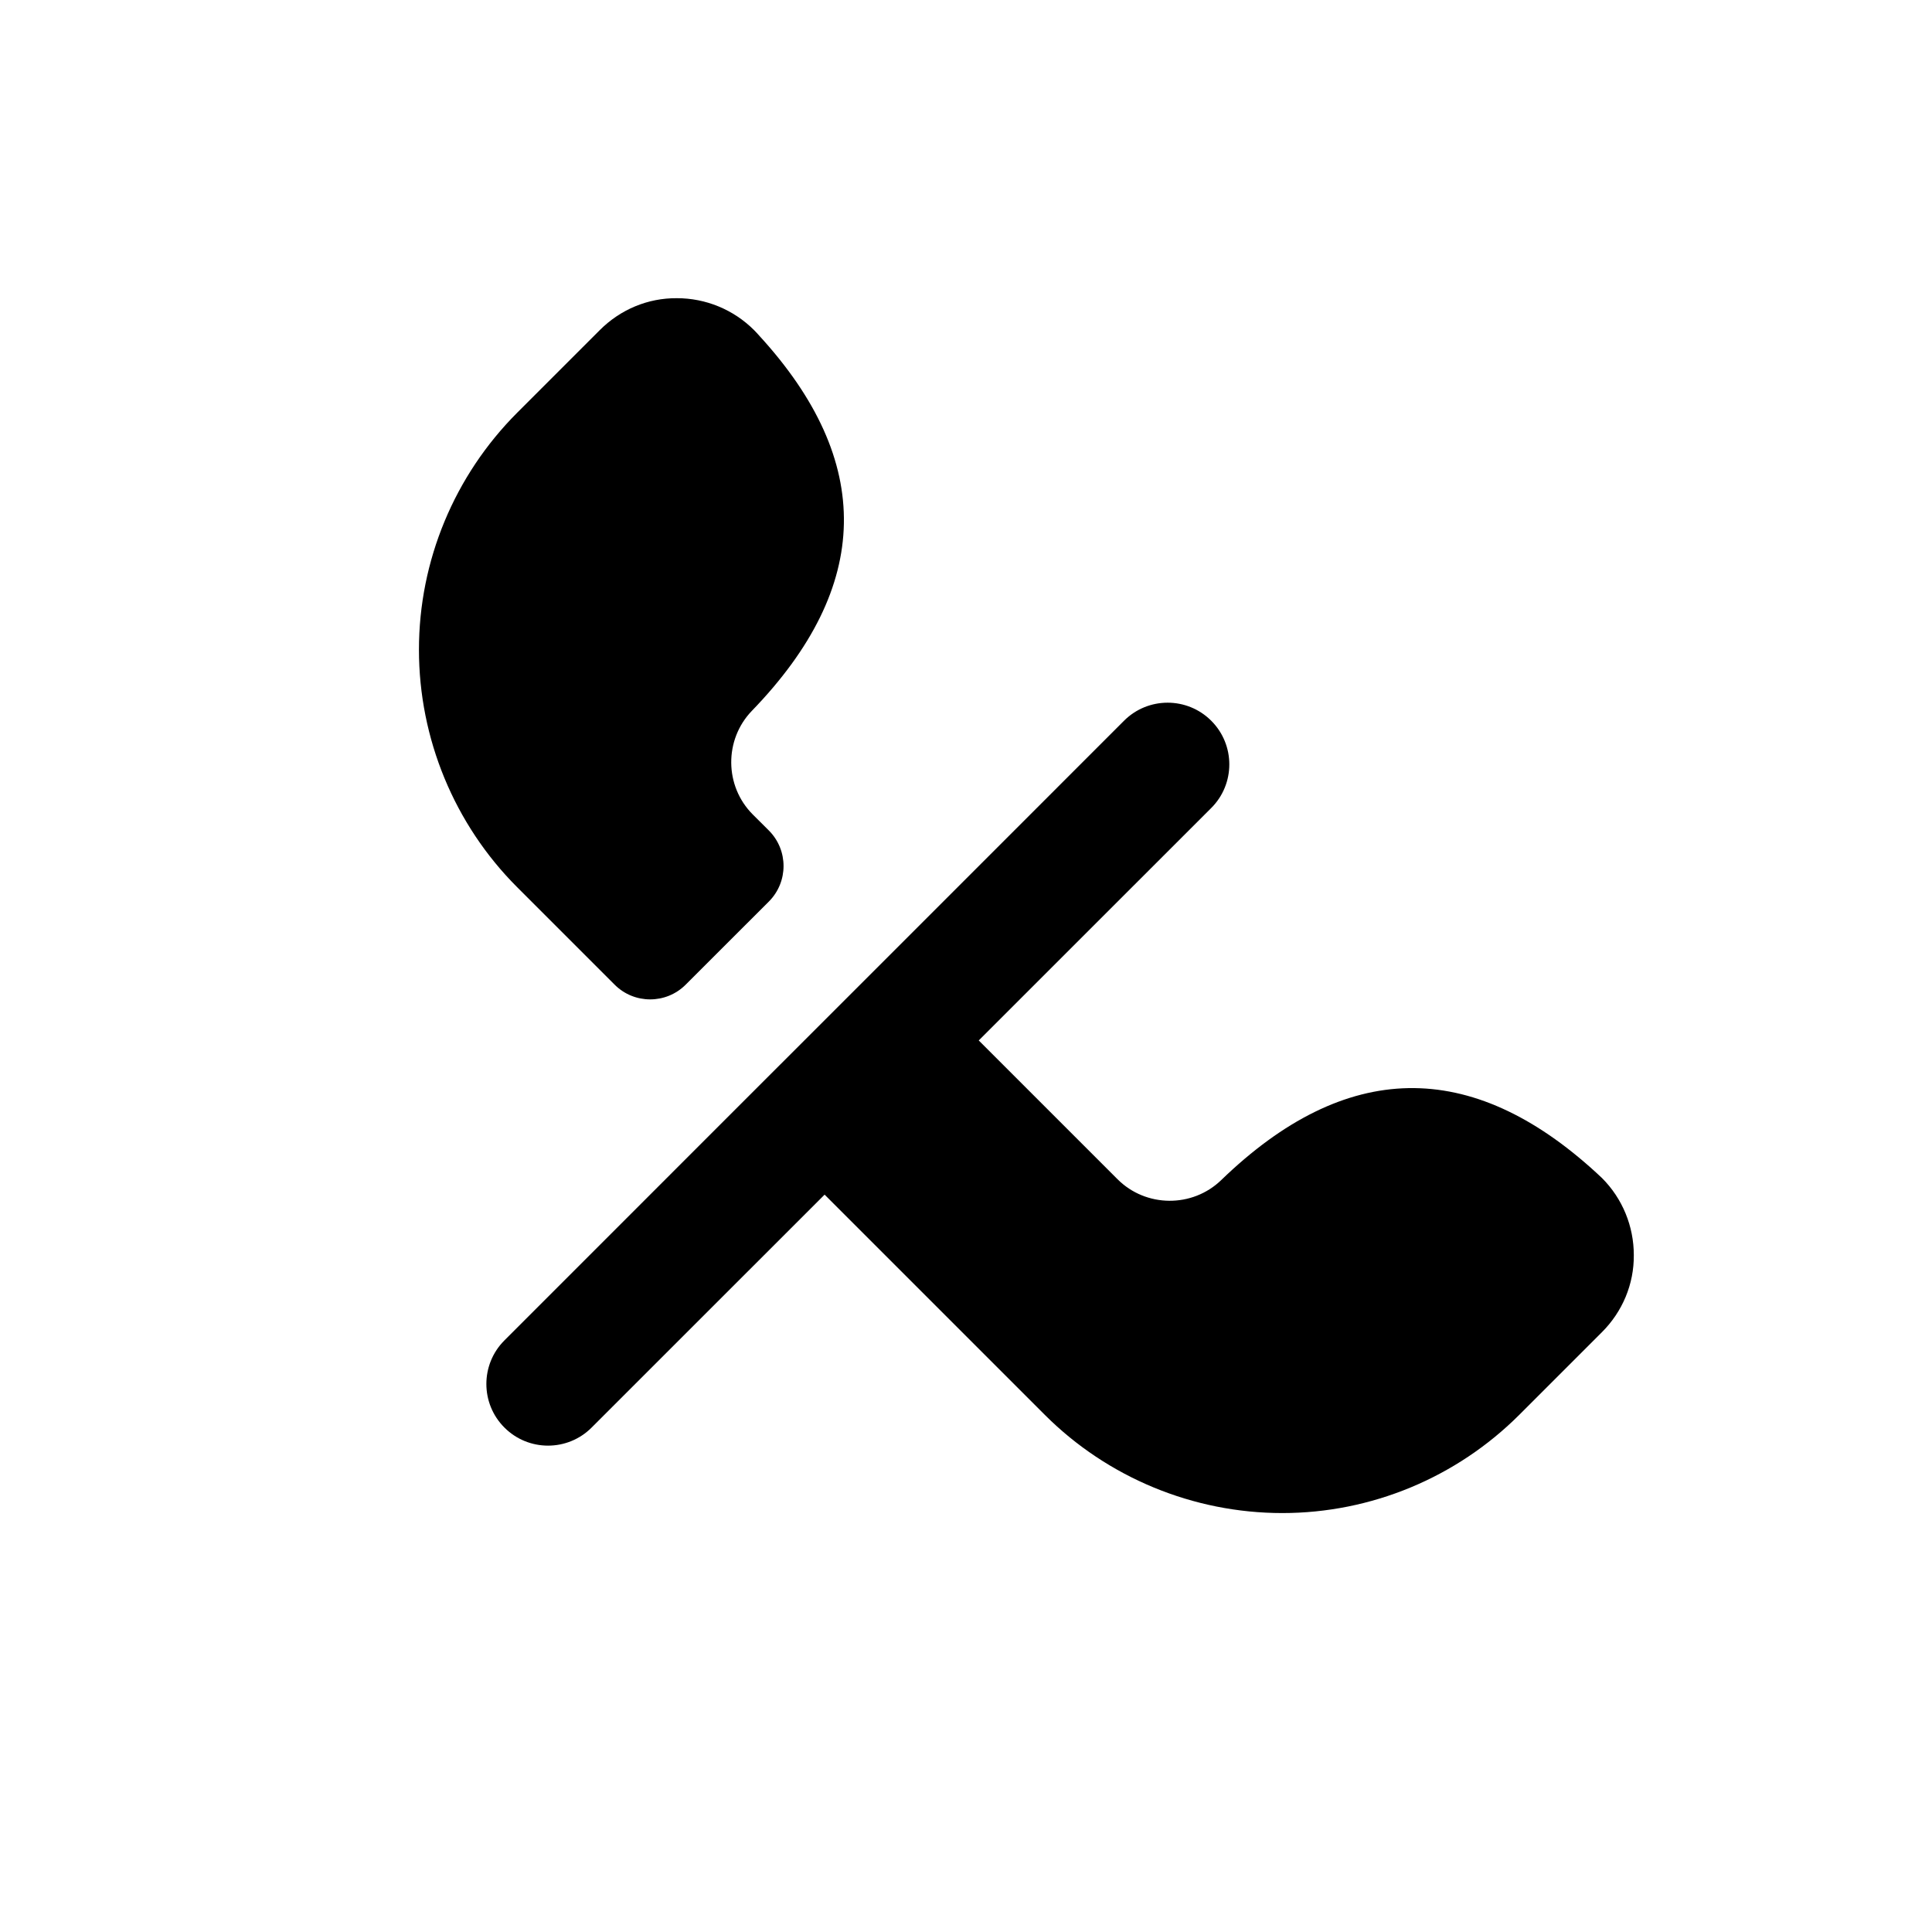
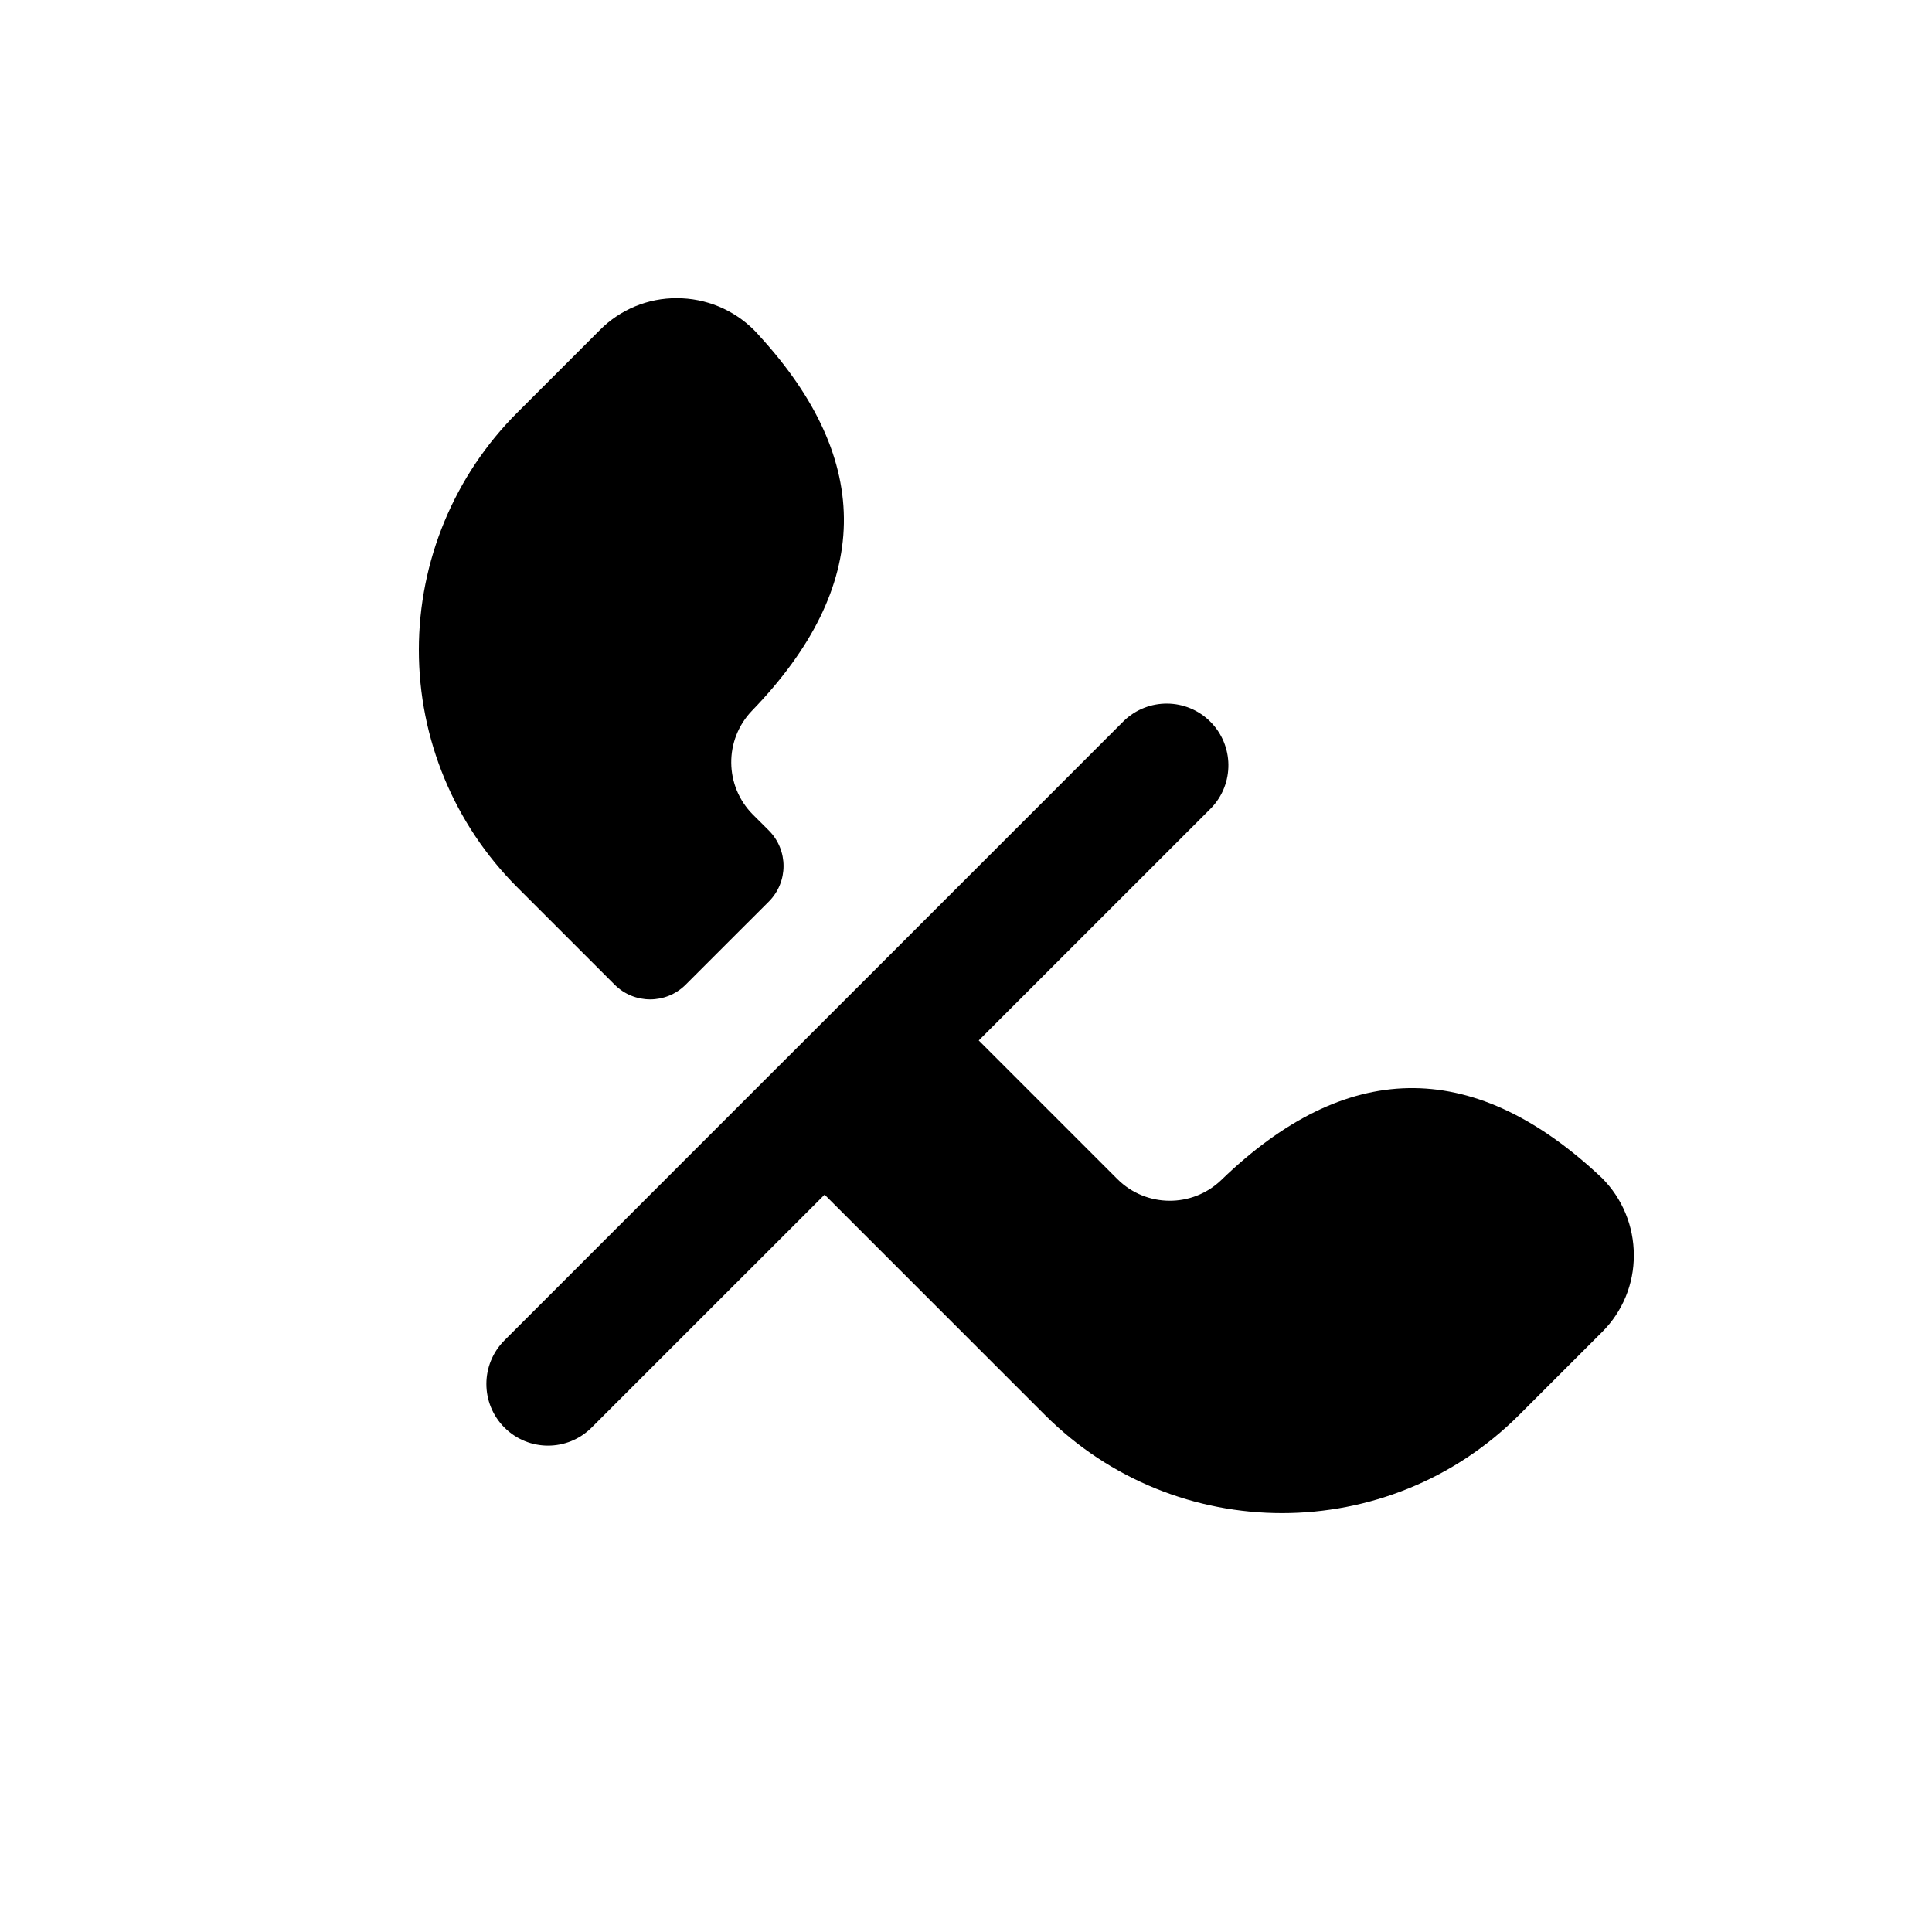
- <svg xmlns="http://www.w3.org/2000/svg" style="isolation:isolate" viewBox="587.811 560.459 32 32" width="32pt" height="32pt">
-   <g>
-     <path d=" M 587.811 560.459 L 619.811 560.459 L 619.811 592.459 L 587.811 592.459 L 587.811 560.459 Z " fill="none" />
-     <path d=" M 601.469 580.246 L 597.61 584.104 C 597.212 584.503 596.564 584.503 596.166 584.104 L 596.166 584.104 C 595.767 583.706 595.767 583.058 596.166 582.66 L 600.024 578.801 L 600.024 578.801 L 602.578 576.248 L 602.578 576.248 L 602.578 576.248 L 606.428 572.397 C 606.827 571.998 607.474 571.998 607.873 572.397 L 607.873 572.397 C 608.272 572.796 608.272 573.443 607.873 573.842 L 604.022 577.692 L 606.321 579.991 C 606.791 580.461 607.56 580.467 608.038 580.005 Q 611.127 577.017 614.256 579.888 Q 614.286 579.914 614.345 579.971 C 614.685 580.311 614.872 580.771 614.872 581.247 C 614.876 581.728 614.685 582.183 614.344 582.524 L 612.978 583.89 C 611.935 584.933 610.522 585.52 609.05 585.52 C 607.577 585.52 606.156 584.933 605.117 583.894 C 605.117 583.894 605.117 583.894 605.117 583.894 L 601.469 580.246 Z  M 600.546 574.215 L 600.279 573.949 C 599.809 573.479 599.803 572.71 600.265 572.232 Q 603.253 569.142 600.382 566.014 Q 600.356 565.983 600.299 565.925 C 599.958 565.585 599.499 565.398 599.023 565.398 C 598.542 565.394 598.087 565.585 597.746 565.926 L 596.38 567.292 C 595.337 568.335 594.75 569.747 594.75 571.22 C 594.75 572.693 595.337 574.114 596.376 575.153 C 596.376 575.153 596.376 575.153 596.376 575.153 L 597.992 576.769 C 598.316 577.093 598.843 577.093 599.167 576.769 L 600.546 575.391 C 600.87 575.066 600.87 574.54 600.546 574.215 L 600.546 574.215 Z " fill-rule="evenodd" fill="rgb(0,0,0)" />
-   </g>
+ <svg xmlns="http://www.w3.org/2000/svg" width="32pt" height="32pt" style="isolation:isolate" viewBox="587.811 560.459 32 32">
+   <path fill="none" d="M587.811 560.459h32v32h-32v-32Z" />
+   <path fill-rule="evenodd" d="m601.469 580.246-3.859 3.858a1.02 1.02 0 1 1-1.444-1.444l3.858-3.859 2.554-2.553 3.85-3.851a1.022 1.022 0 0 1 1.445 1.445l-3.851 3.85 2.299 2.299a1.23 1.23 0 0 0 1.717.014q3.089-2.988 6.218-.117.03.026.089.083c.34.34.527.8.527 1.276a1.78 1.78 0 0 1-.528 1.277l-1.366 1.366a5.557 5.557 0 0 1-7.861.004l-3.648-3.648Zm-.923-6.031-.267-.266a1.23 1.23 0 0 1-.014-1.717q2.988-3.09.117-6.218-.026-.031-.083-.089c-.341-.34-.8-.527-1.276-.527a1.78 1.78 0 0 0-1.277.528l-1.366 1.366a5.555 5.555 0 0 0-.004 7.861l1.616 1.616a.832.832 0 0 0 1.175 0l1.379-1.378a.833.833 0 0 0 0-1.176Z" />
</svg>
